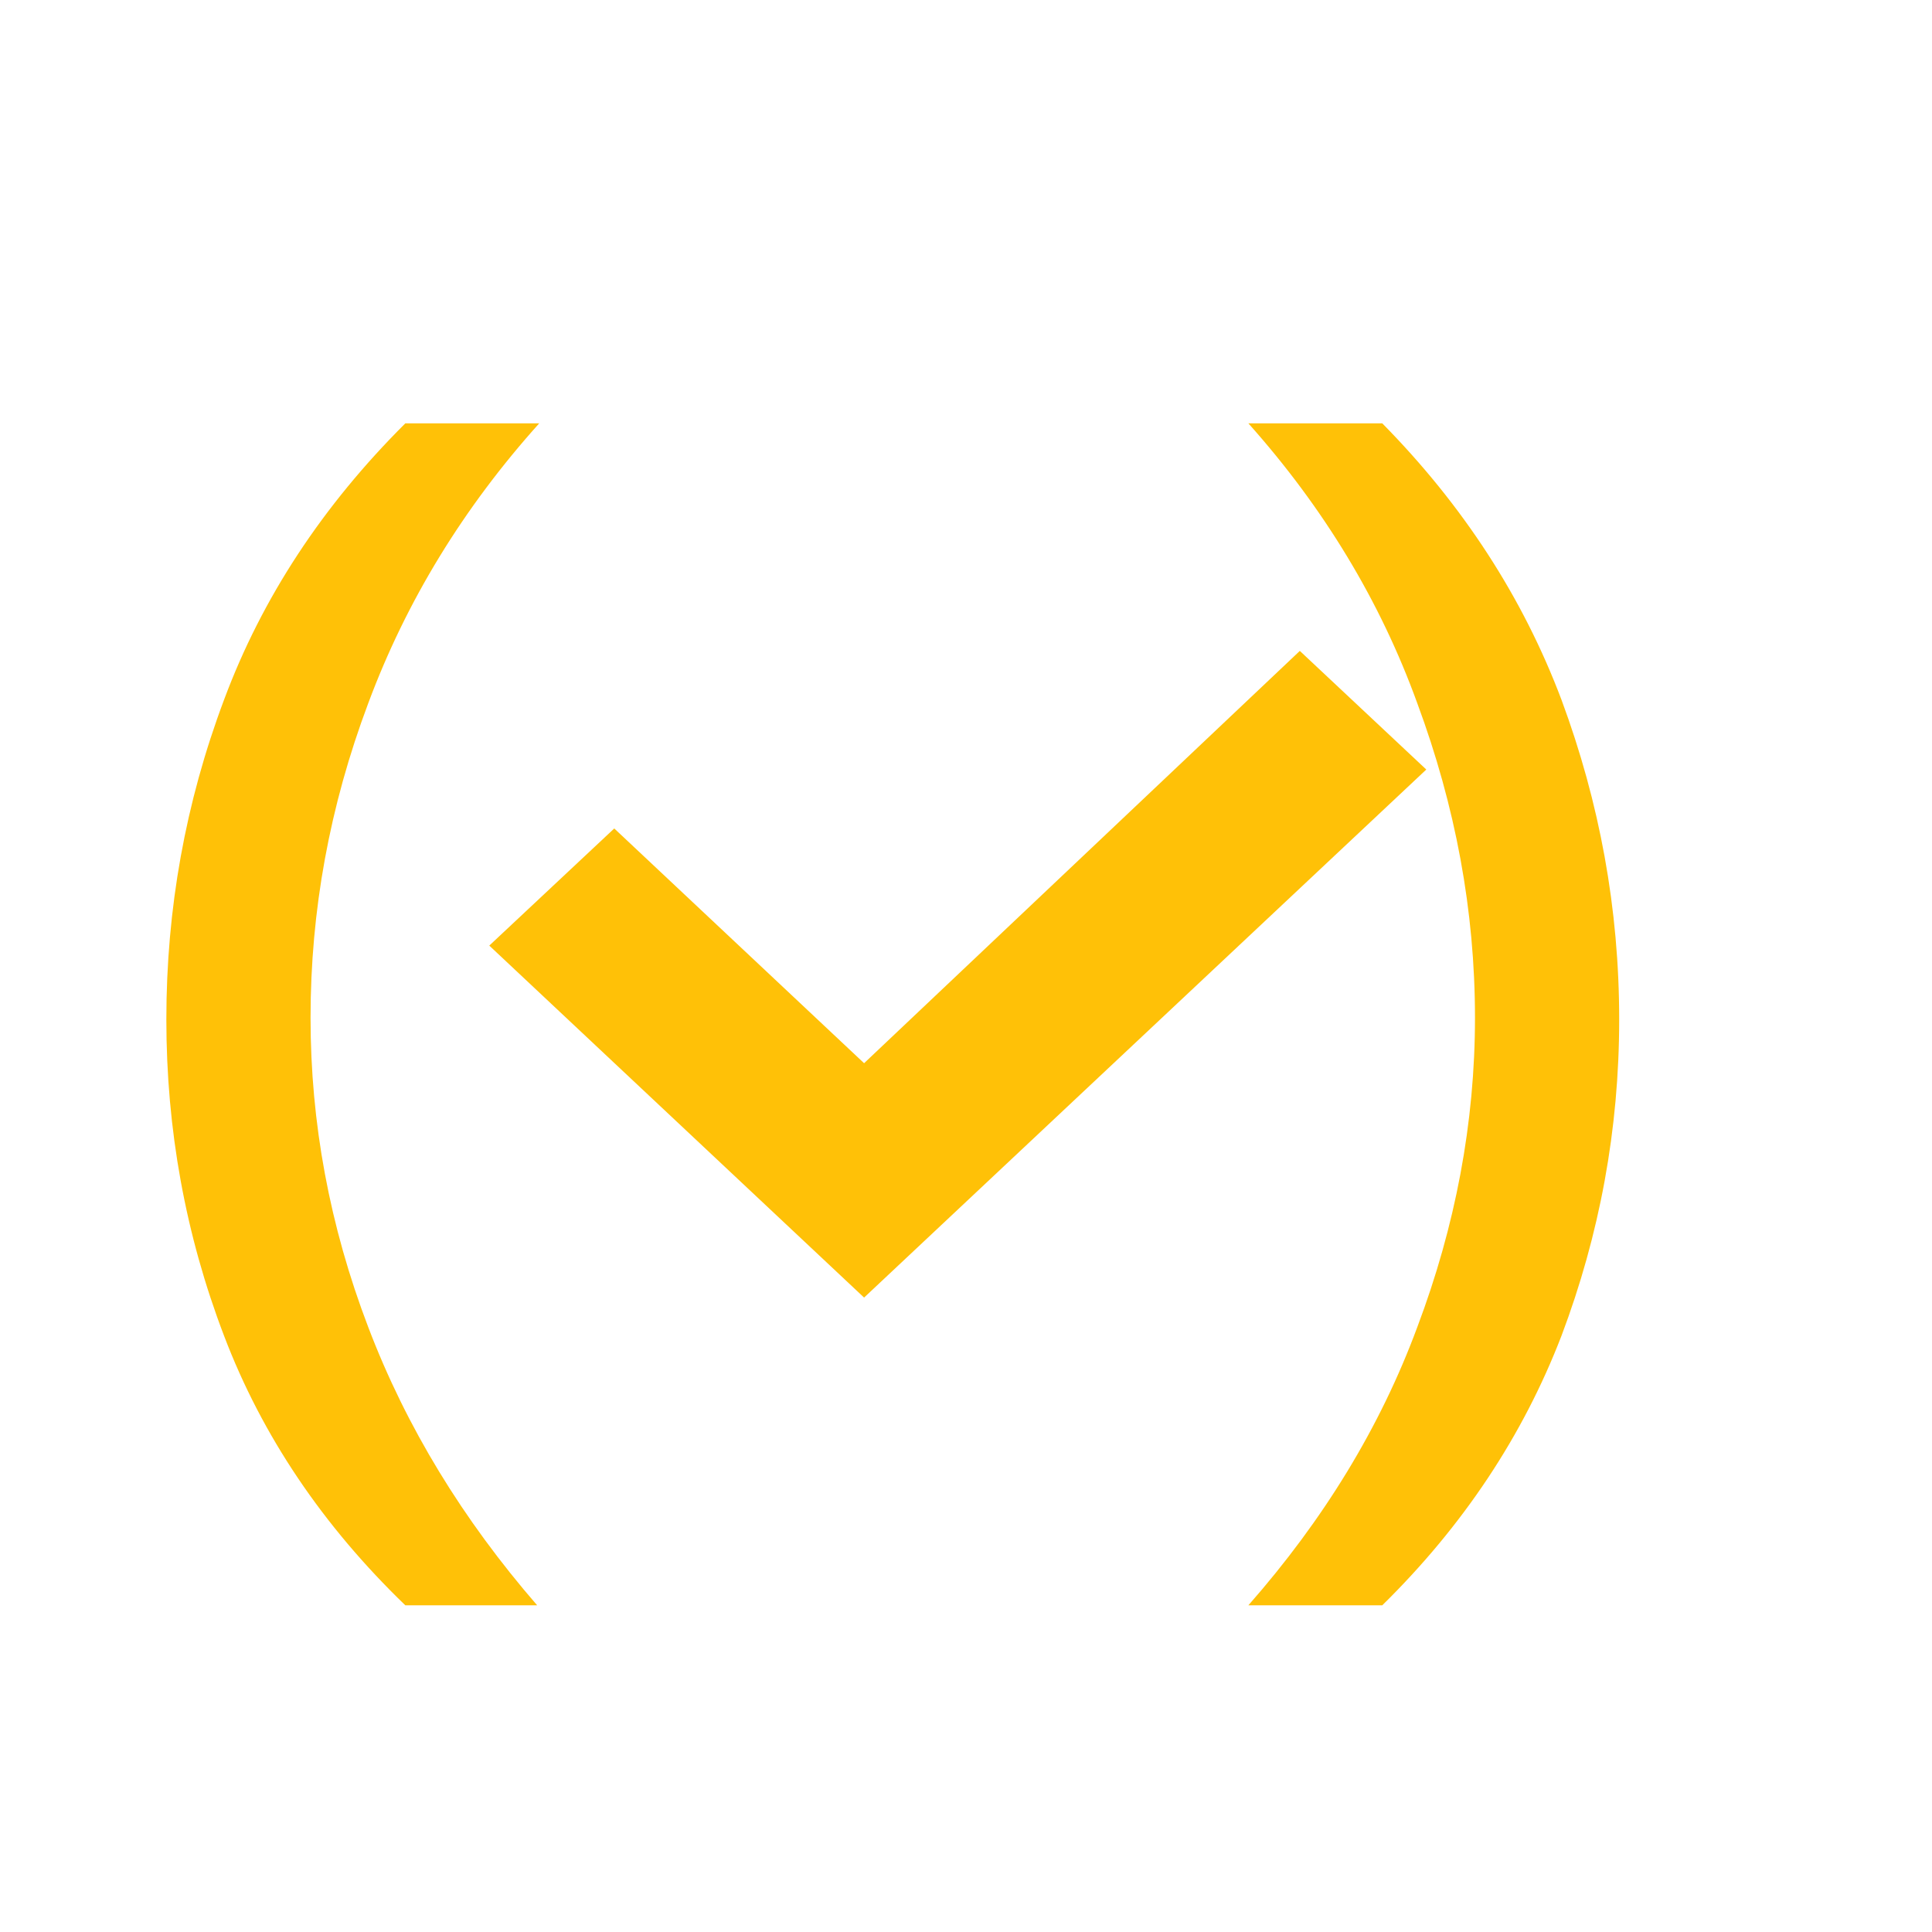
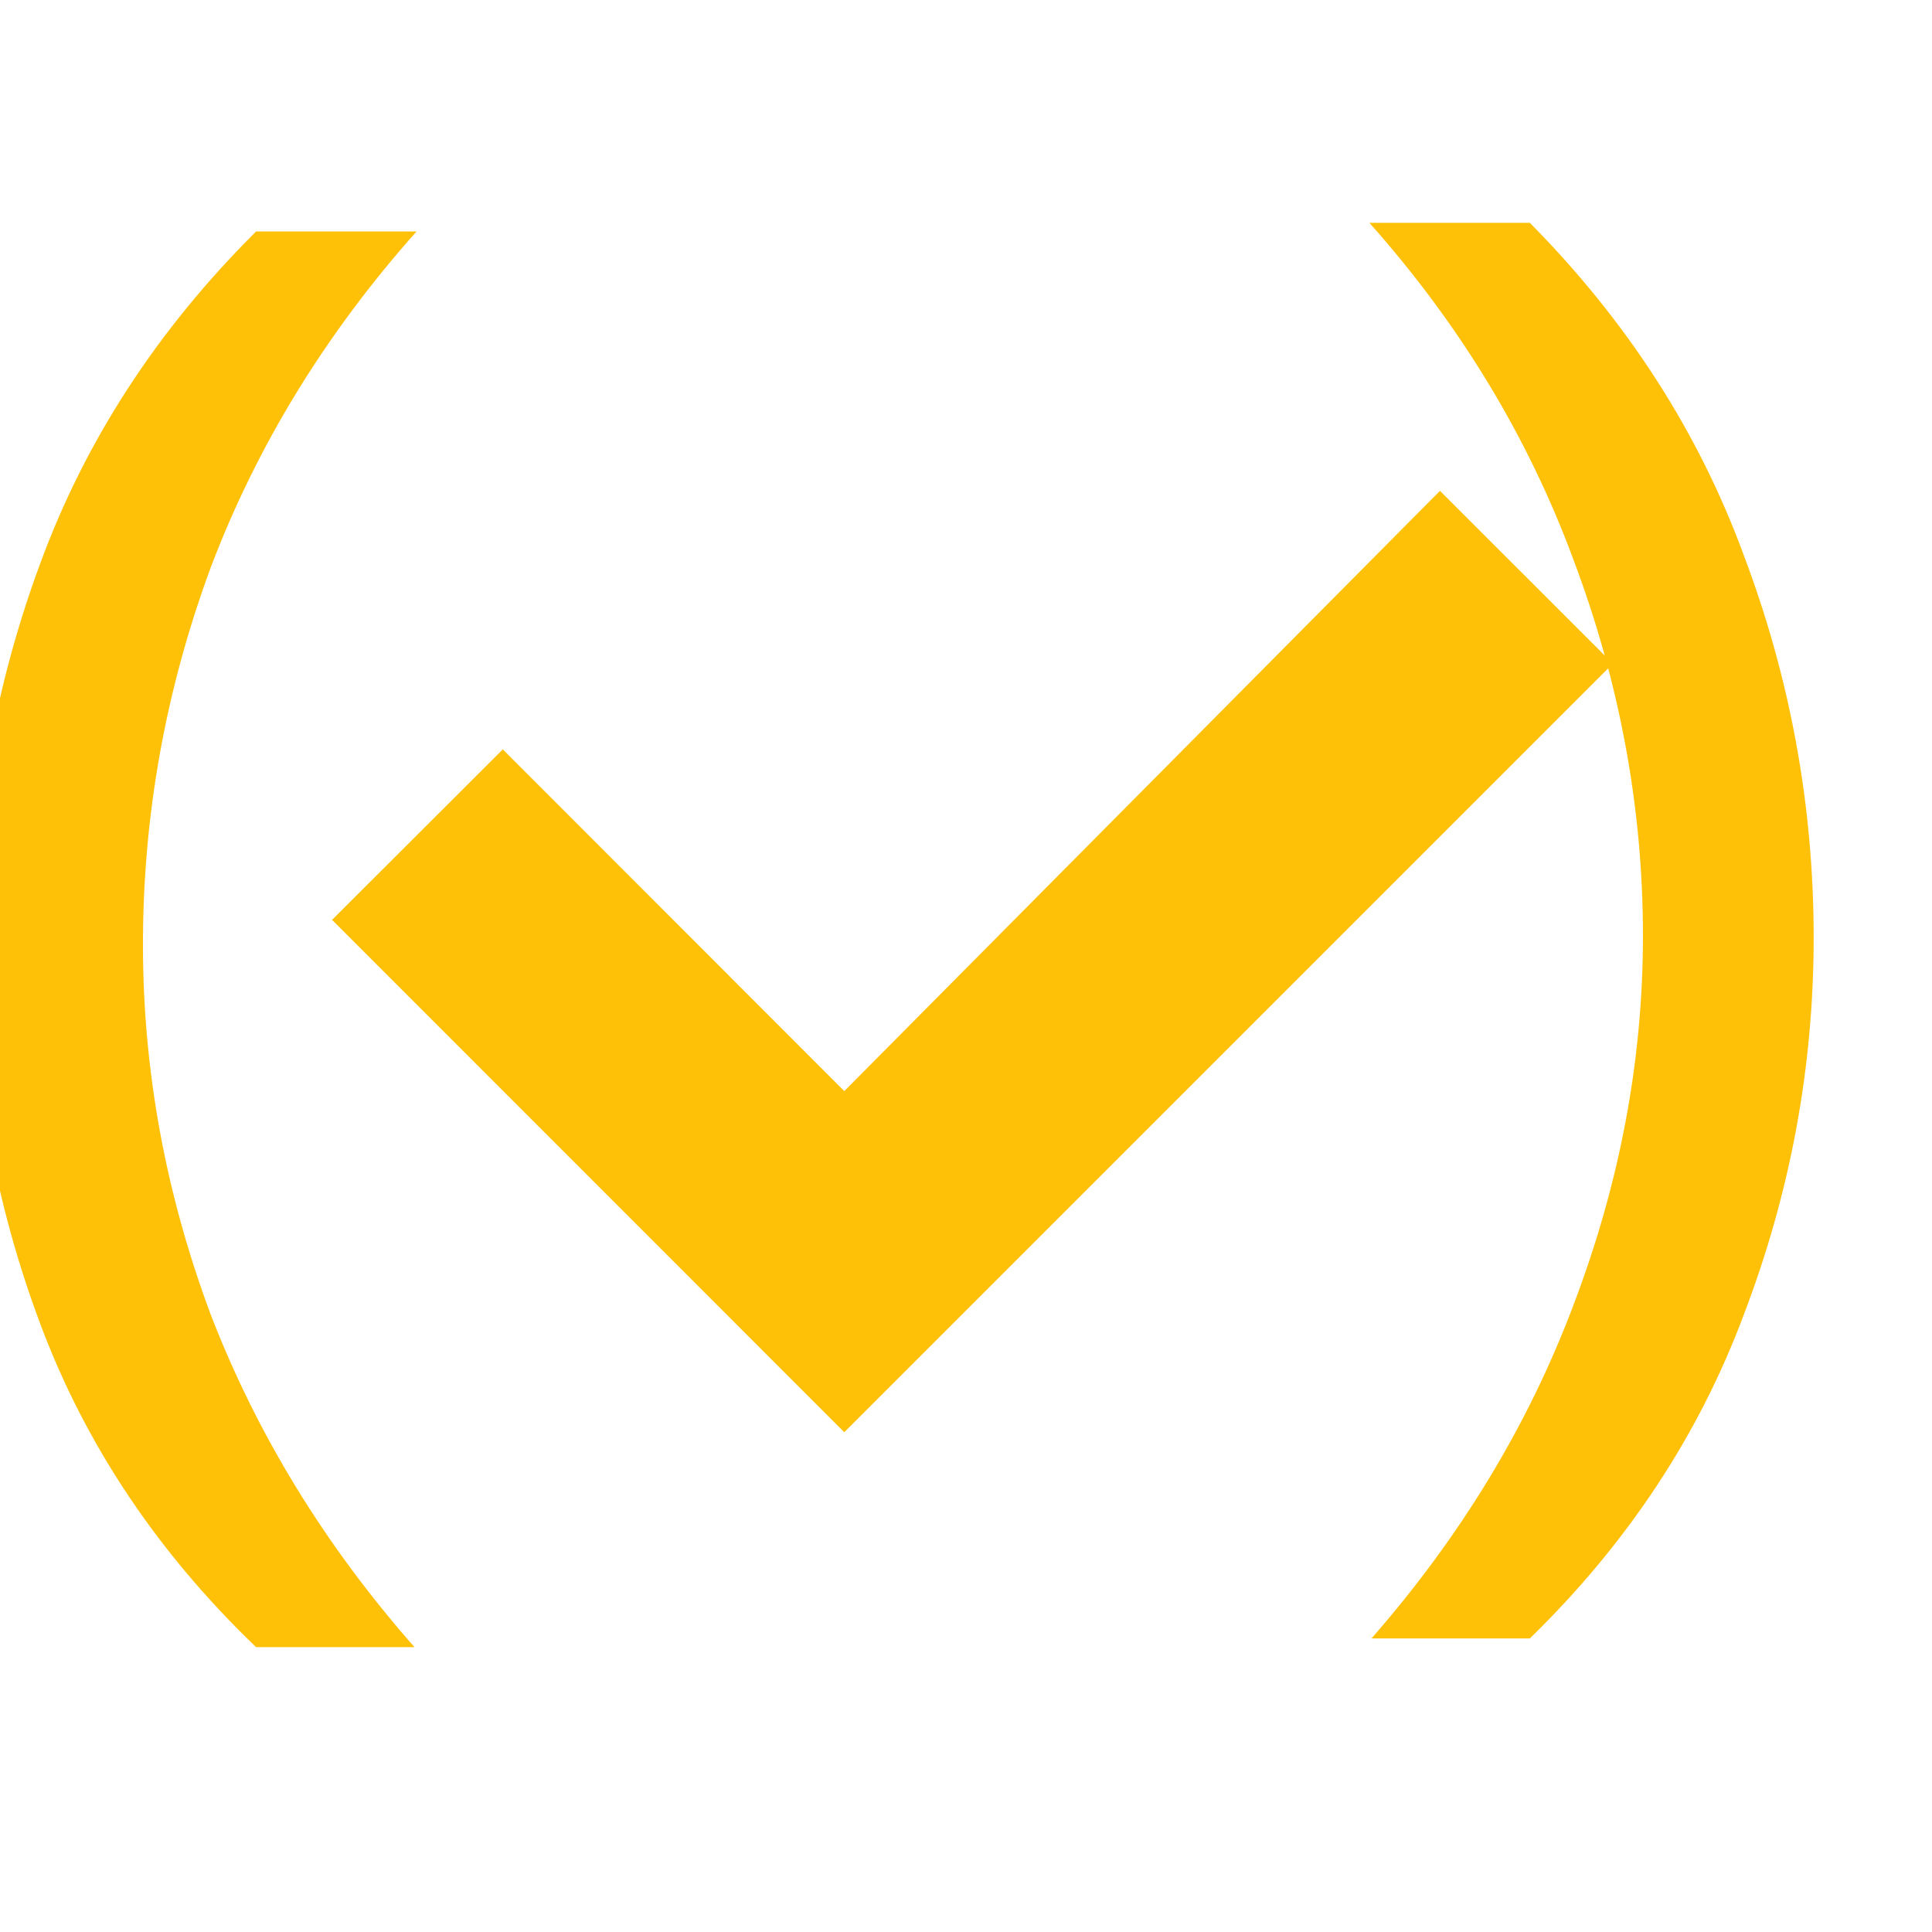
<svg xmlns="http://www.w3.org/2000/svg" id="svg4" version="1.1" width="16" height="16">
  <defs id="defs8" />
-   <text xml:space="preserve" style="font-style:normal;font-weight:normal;font-size:14.984px;line-height:1.25;font-family:sans-serif;letter-spacing:0px;word-spacing:0px;fill:#ffc107;fill-opacity:1;stroke:none;stroke-width:1.022;" x="0.778" y="12.578" id="text818" transform="scale(1.091859,0.9158689)">
-     <tspan id="tspan816" x="0.778" y="12.578" style="font-size:12.259px;stroke-width:1.022;fill:#ffc107;fill-opacity:1;">(</tspan>
+   <text xml:space="preserve" style="font-style:normal;font-weight:normal;font-size:15.006px;line-height:1.25;font-family:sans-serif;letter-spacing:0px;word-spacing:0px;fill:#ffc107;fill-opacity:1;stroke:none;stroke-width:1.023" x="-0.804" y="12.559" id="text818" transform="scale(1.09019,0.9172713)">
+     <tspan id="tspan816" x="-0.804" y="12.559" style="font-size:14.667px;fill:#ffc107;fill-opacity:1;stroke-width:1.023">(</tspan>
  </text>
-   <path d="M 10.764,5.391 7.156,8.805 5.087,6.861 4.052,7.831 7.156,10.746 11.812,6.373 10.764,5.39 Z" id="path2-4" style="fill:#ffc107;fill-opacity:1;stroke-width:0.709" />
-   <text xml:space="preserve" style="font-style:normal;font-weight:normal;font-size:40.865px;line-height:1.25;font-family:sans-serif;letter-spacing:0px;word-spacing:0px;fill:#ffc107;fill-opacity:1;stroke:none;stroke-width:1.022;" x="9.093" y="12.578" id="text828" transform="scale(1.091859,0.9158688)">
-     <tspan id="tspan826" x="9.093" y="12.578" style="font-size:12.259px;stroke-width:1.022;fill:#ffc107;fill-opacity:1;">)</tspan>
+   <text xml:space="preserve" style="font-style:normal;font-weight:normal;font-size:40.927px;line-height:1.25;font-family:sans-serif;letter-spacing:0px;word-spacing:0px;fill:#ffc107;fill-opacity:1;stroke:none;stroke-width:1.023" x="9.963" y="12.479" id="text828" transform="scale(1.090199,0.9172635)">
+     <tspan id="tspan826" x="9.963" y="12.479" style="font-size:14.667px;fill:#ffc107;fill-opacity:1;stroke-width:1.023">)</tspan>
  </text>
+   <path d="m 11.924,4.066 -4.932,4.97 -2.828,-2.83 L 2.75,7.618 6.992,11.861 13.357,5.496 l -1.433,-1.432 z" id="path816" style="fill:#ffc107;fill-opacity:1" />
</svg>
